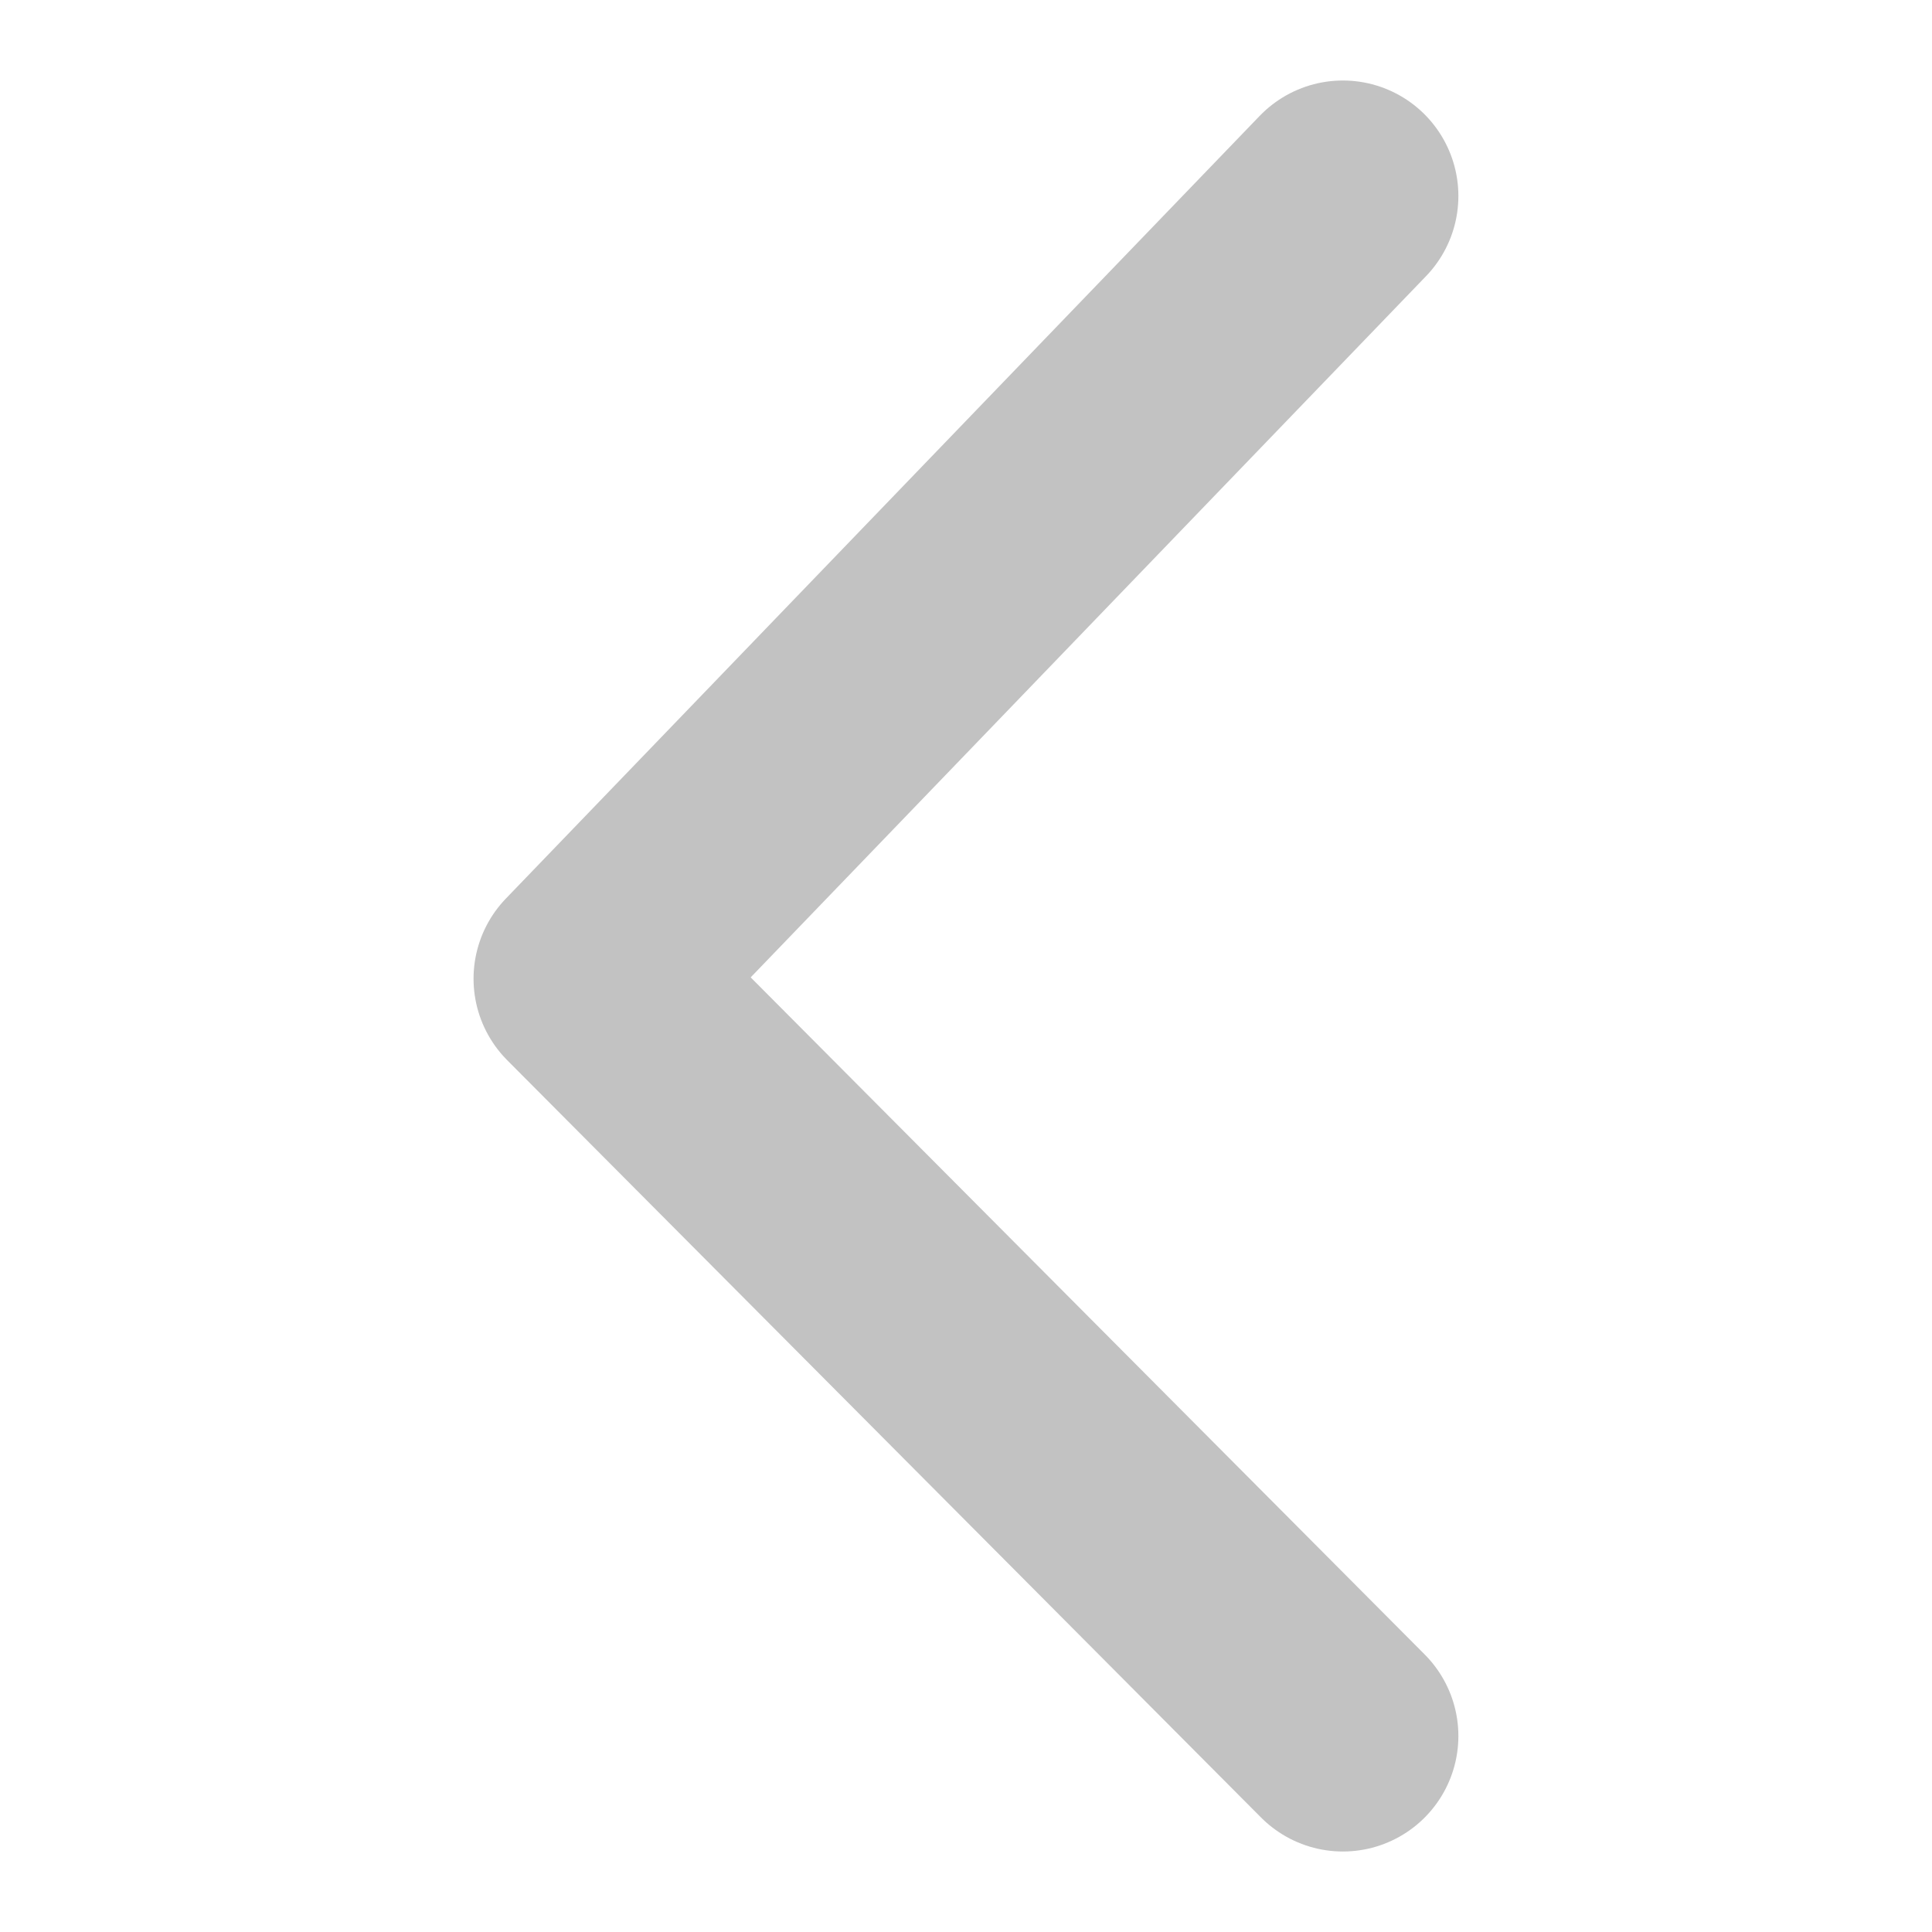
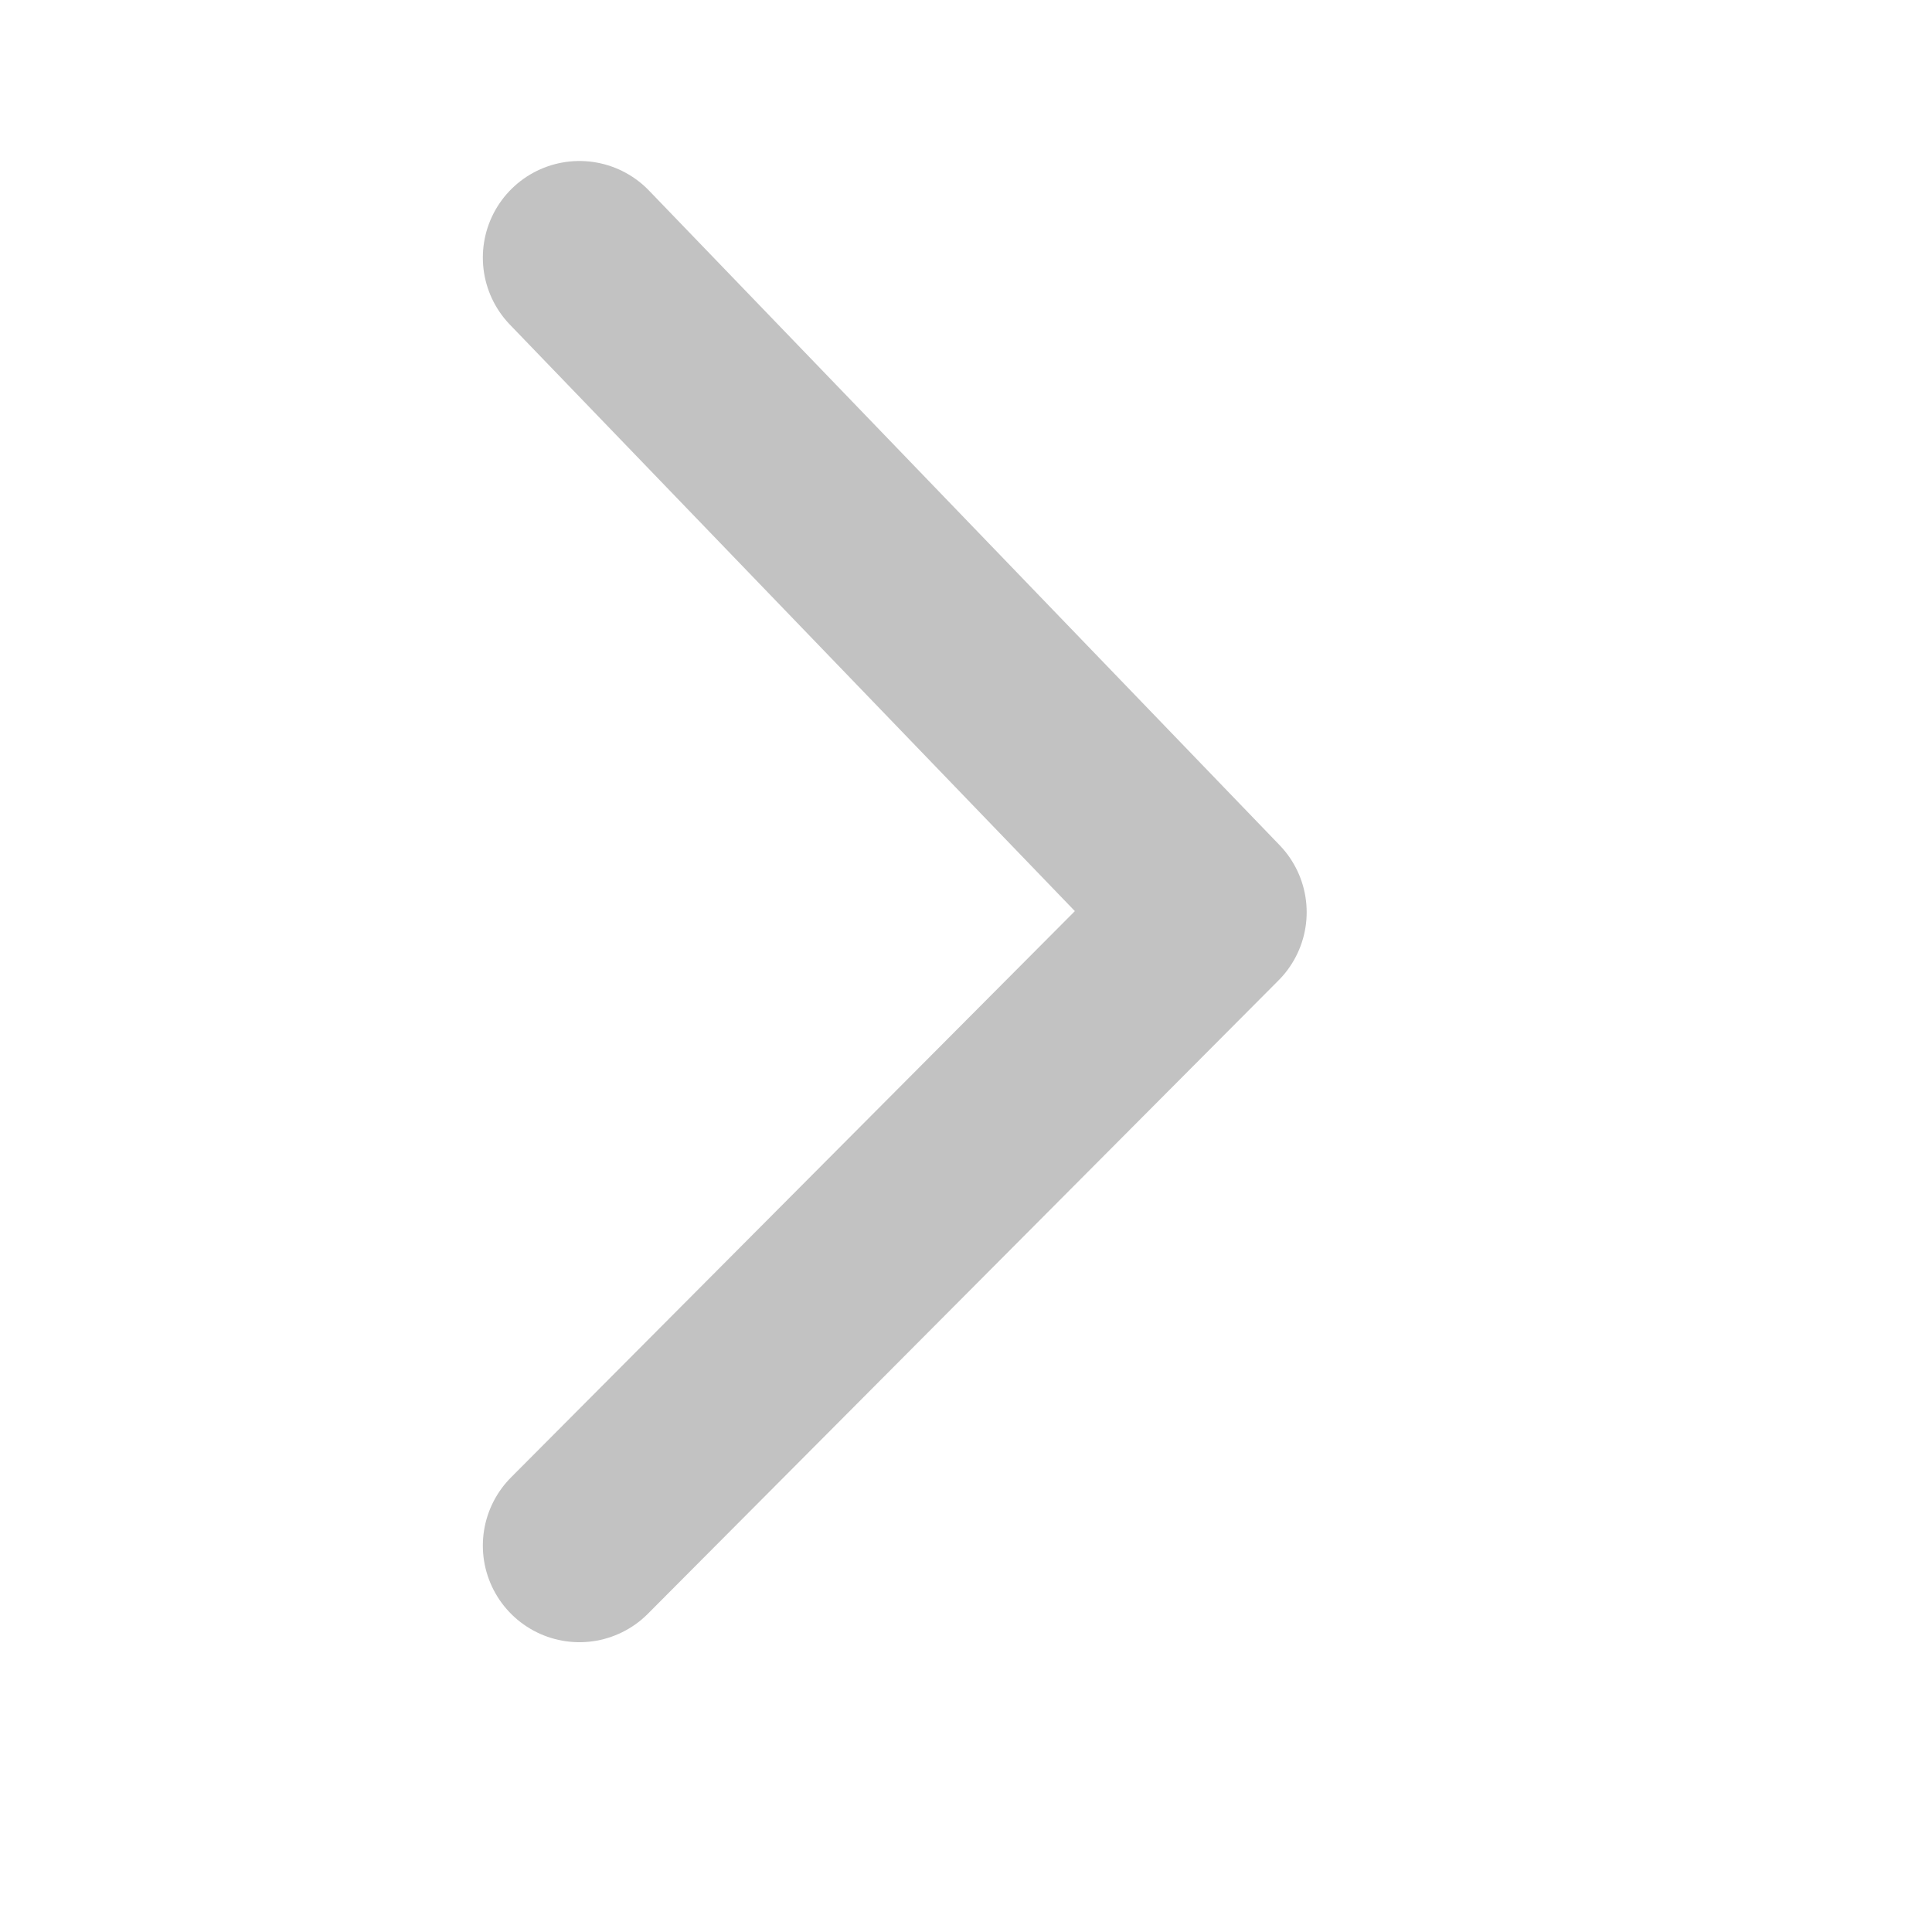
<svg xmlns="http://www.w3.org/2000/svg" viewBox="0 0 24 24" fill="none">
-   <g transform="matrix(0.916667 0 0 0.916667 1 1)">
-     <g transform="matrix(2.608696 0 0 2.608696 5.326409 0)">
-       <path d="M4.516 8.6L0.6 4.666L4.516 0.6" stroke="#C2C2C2" stroke-width="1.2" stroke-linecap="round" stroke-linejoin="round" />
+   <g transform="matrix(2 0 0 2 6 2)">
+     <g id="Frame 1321318331">
+       <g id="ChevronRight">
+         <path id="è¯¦æ+ " d="M0.599 8.6L4.516 4.666L0.599 0.6" stroke="#C2C2C2" stroke-width="1.2" stroke-linecap="round" stroke-linejoin="round" />
+       </g>
    </g>
  </g>
</svg>
